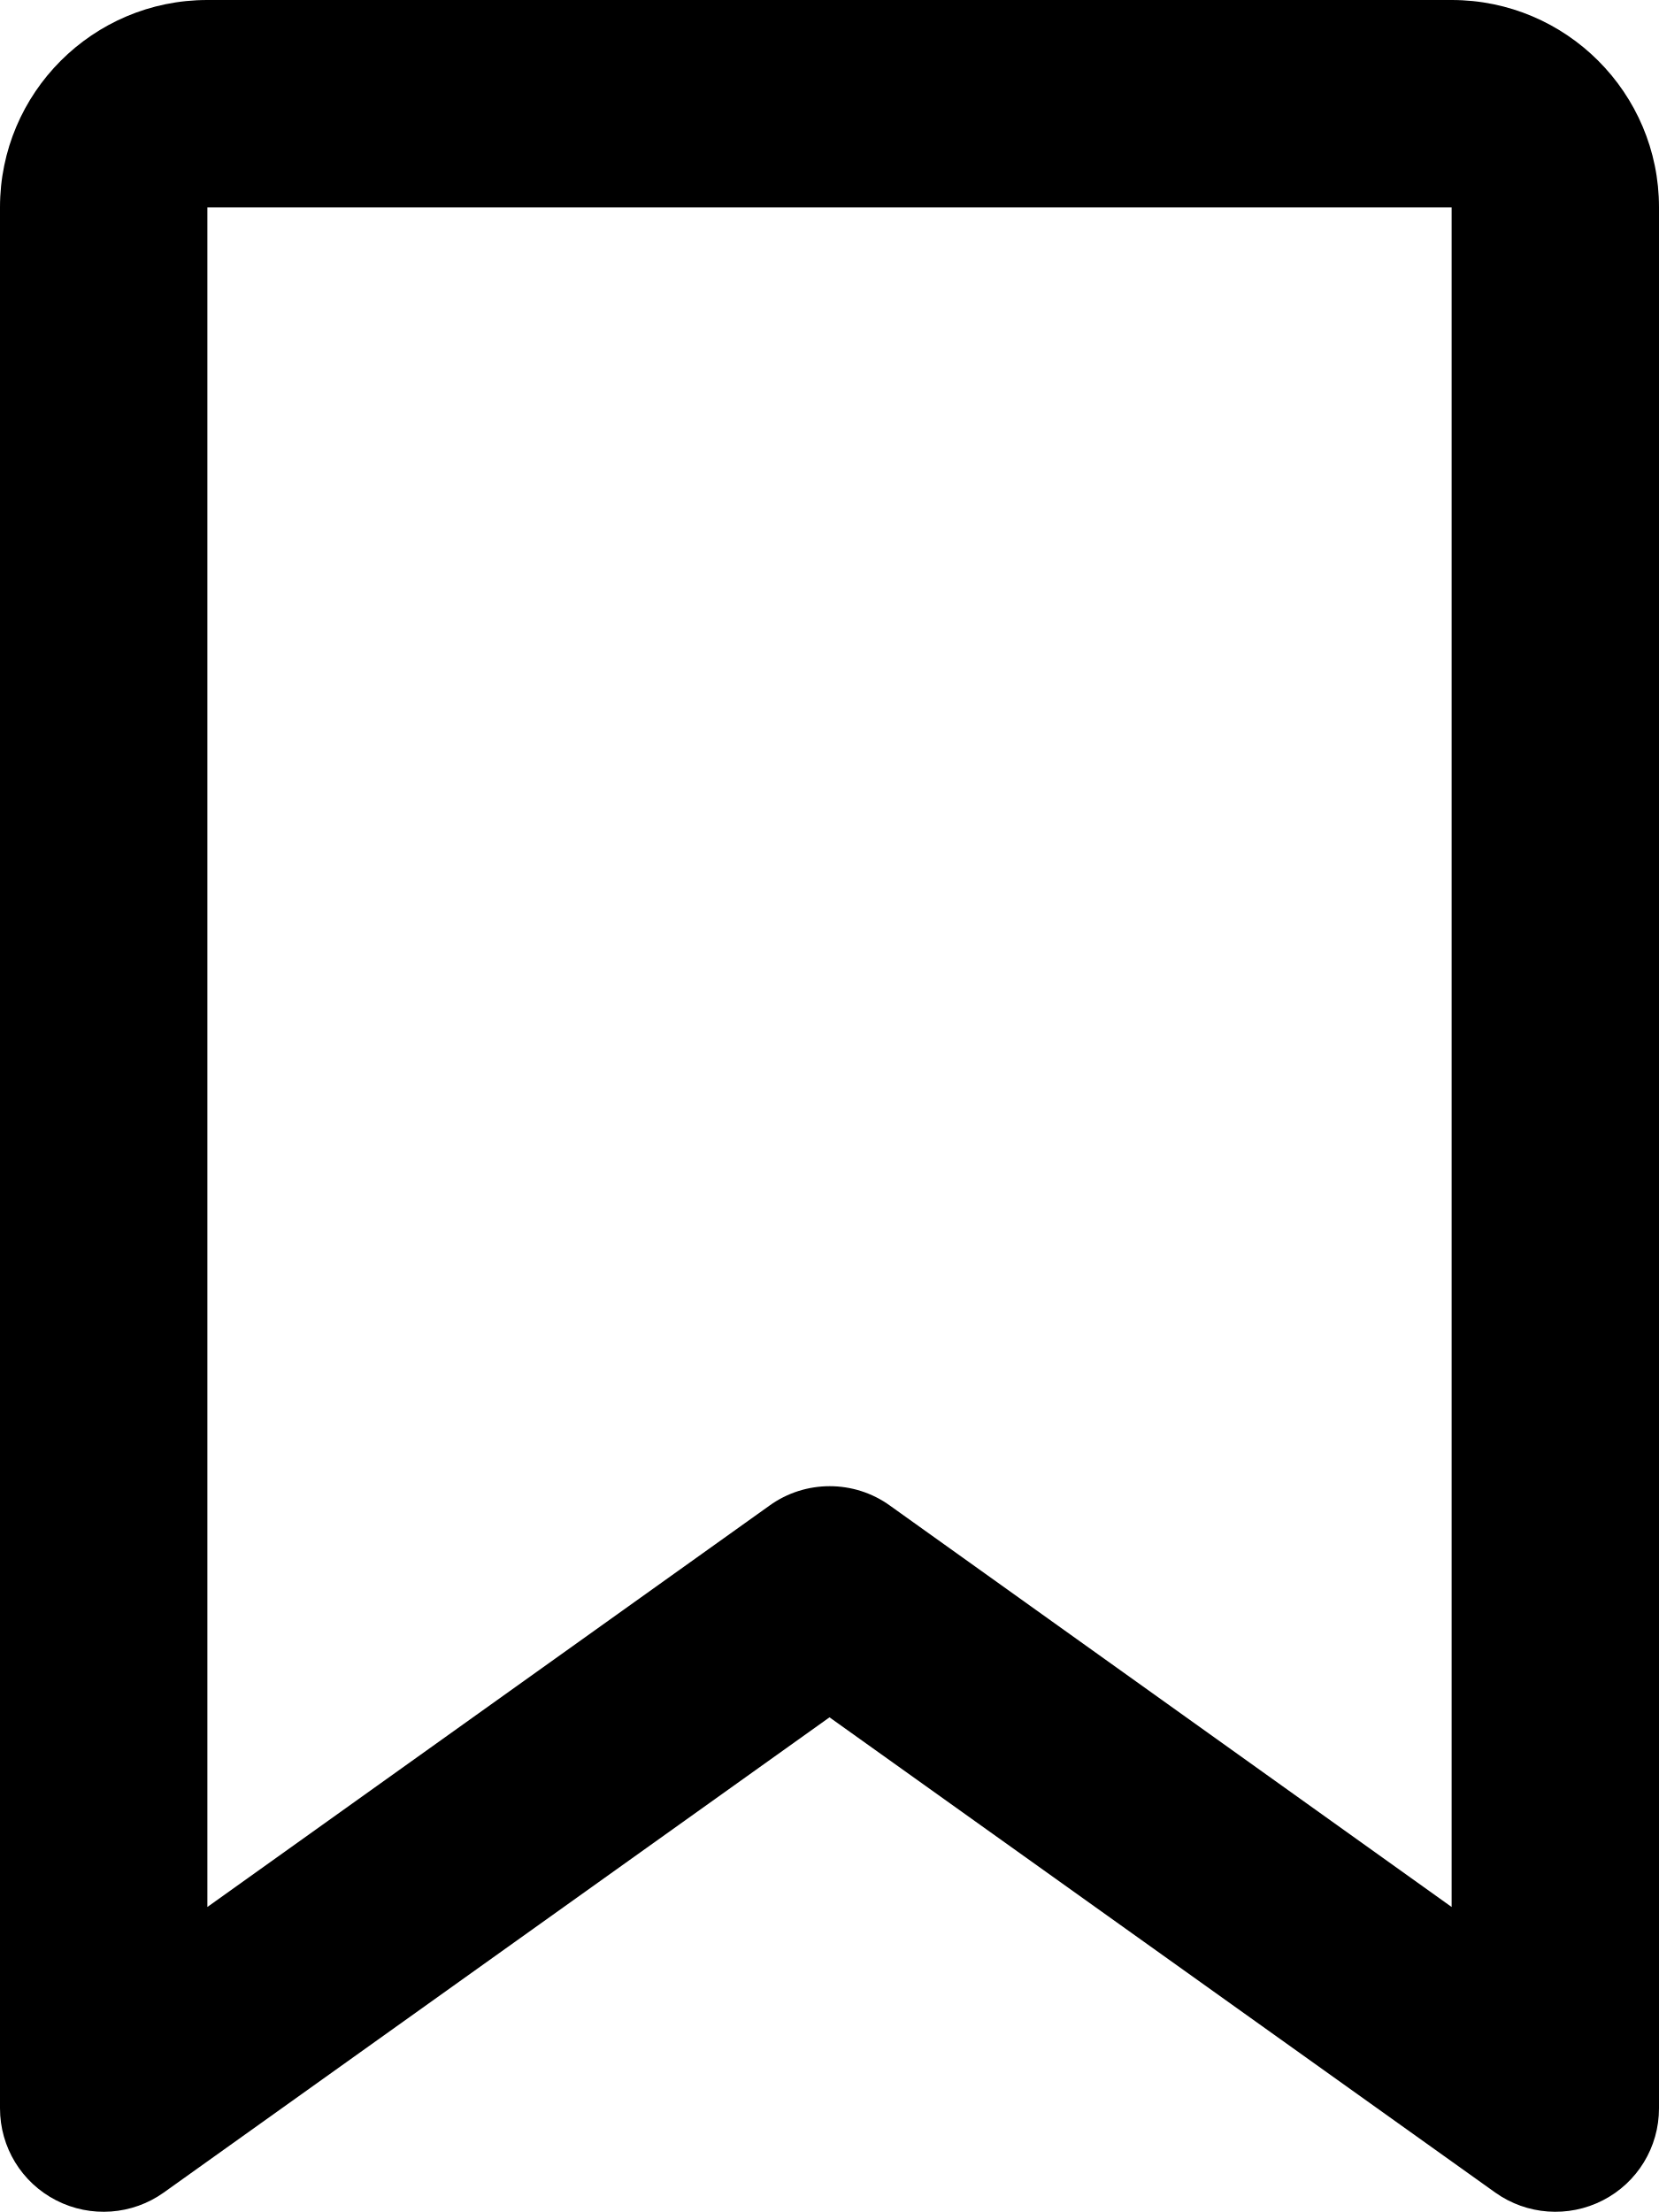
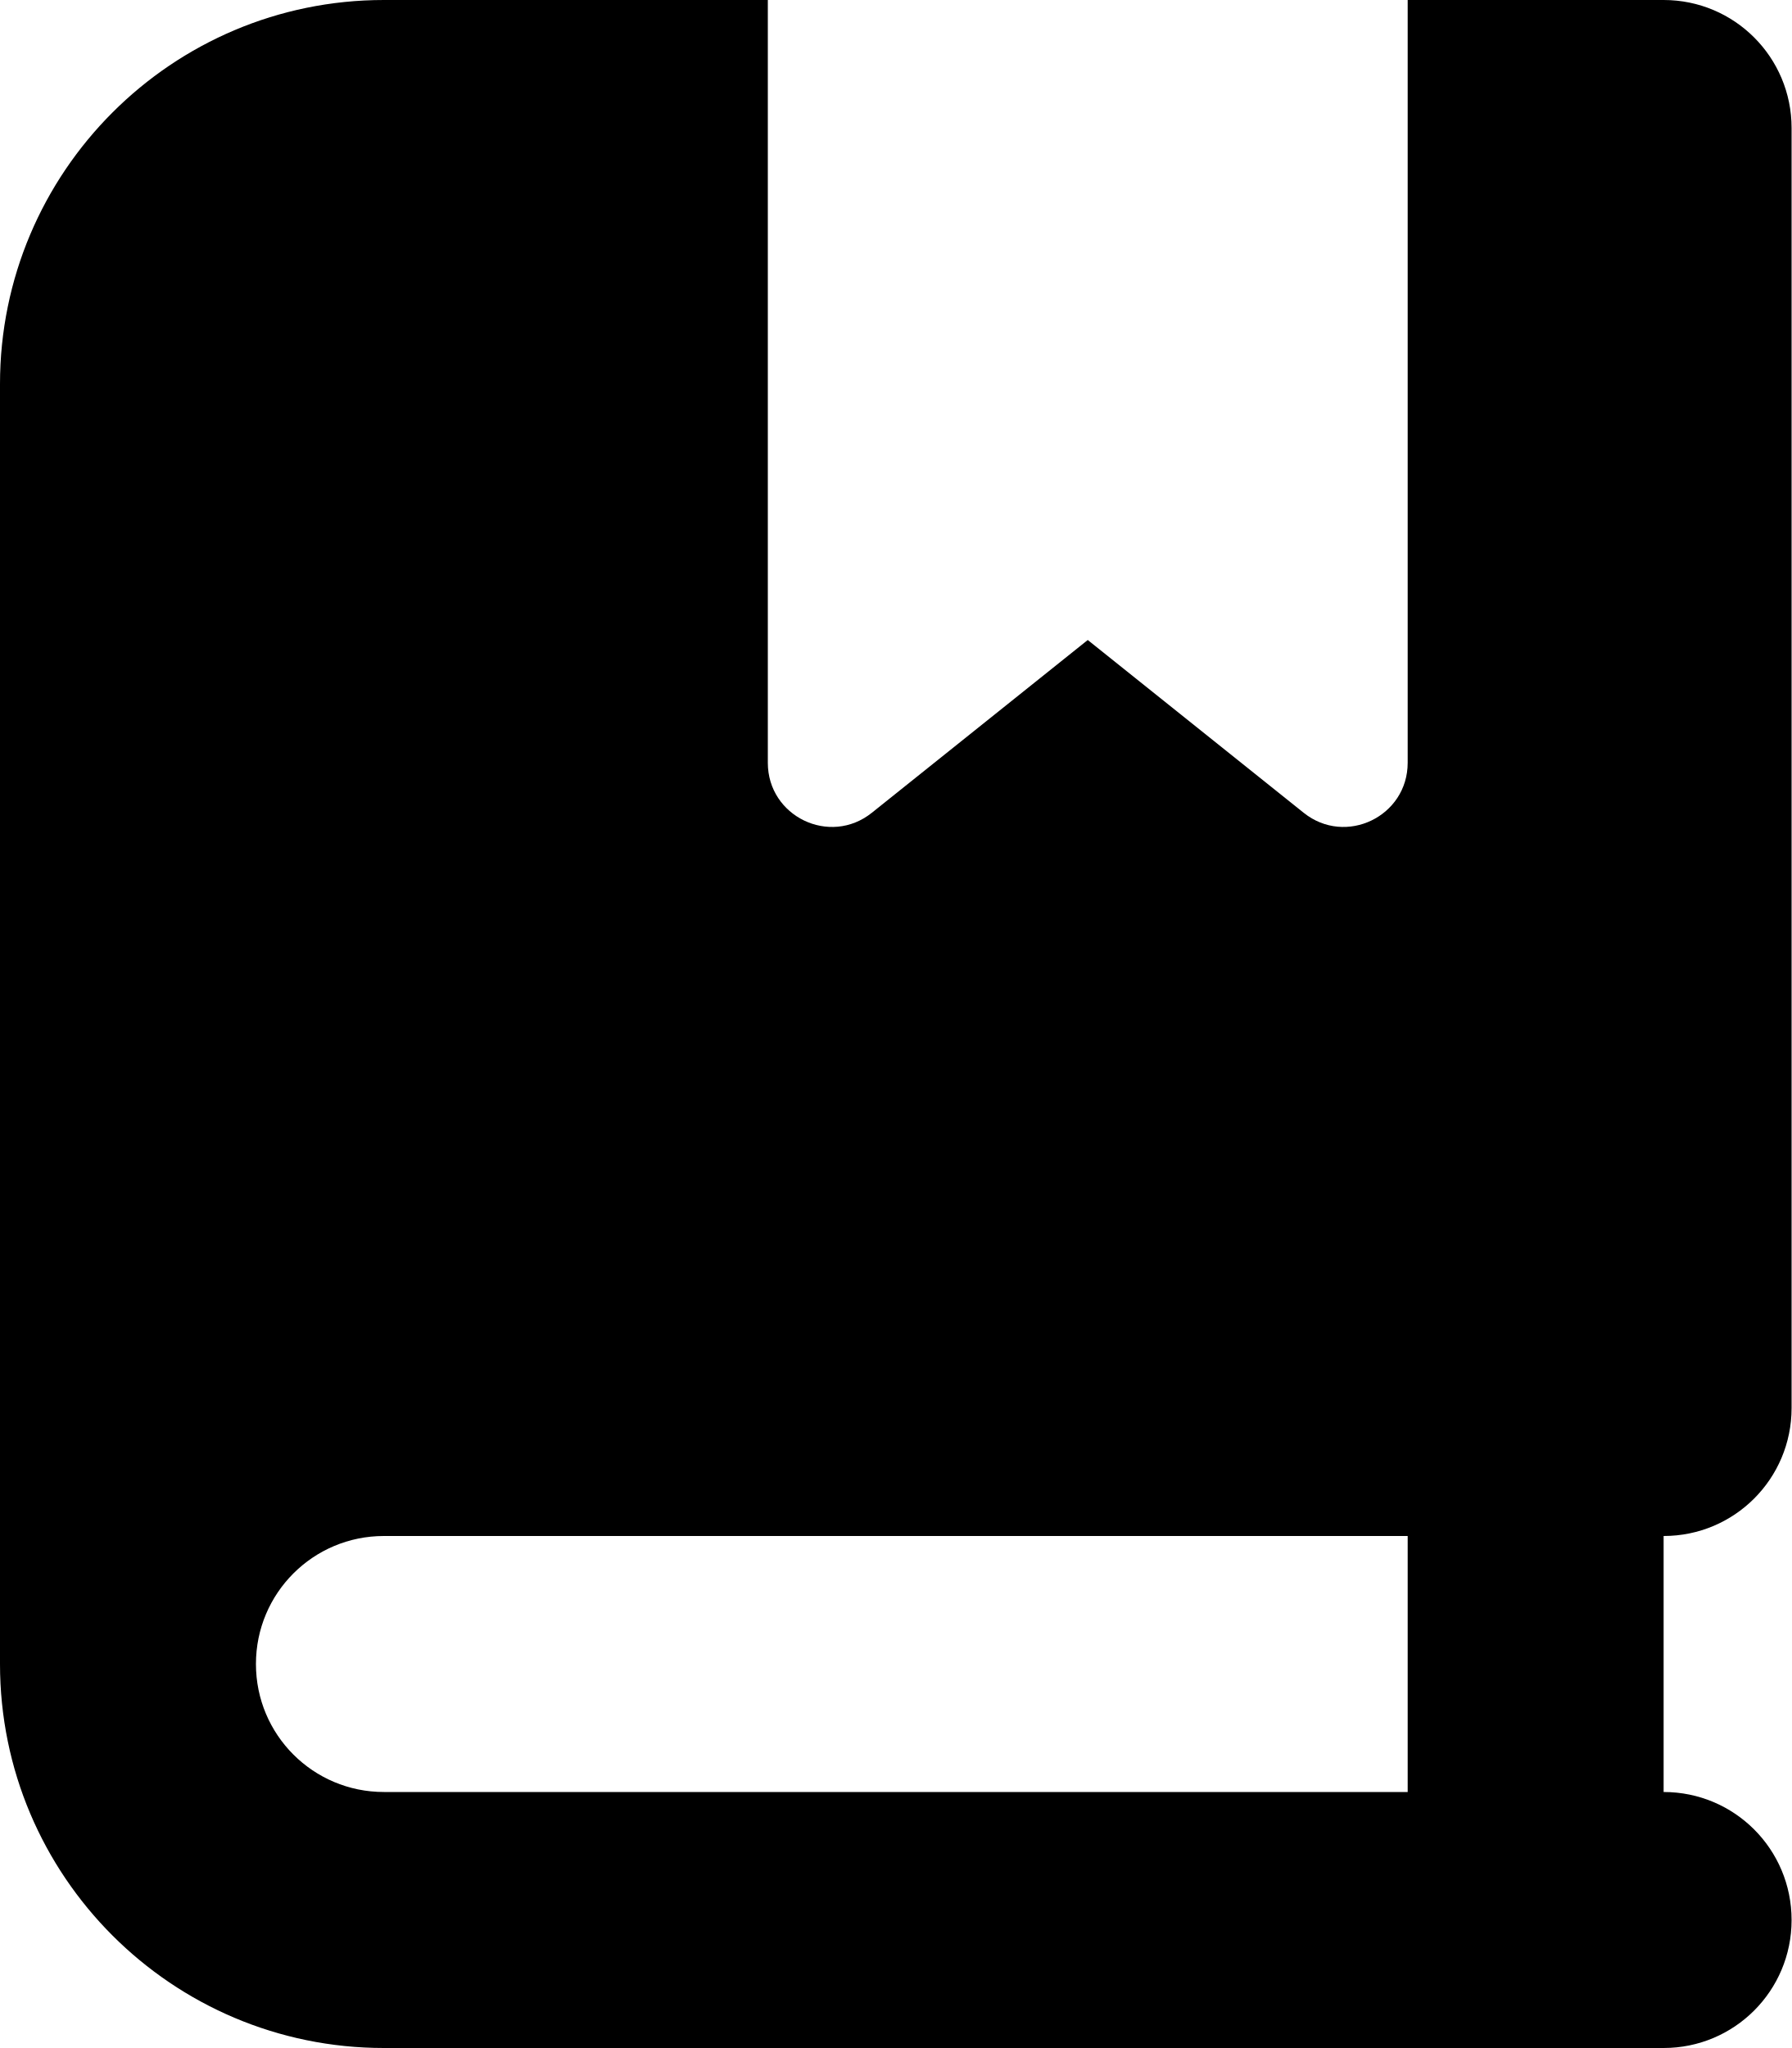
- <svg xmlns="http://www.w3.org/2000/svg" height="1em" viewBox="0 0 384 512" preserveAspectRatio="xMinYMid meet">
-   <path d="M0 48C0 21.5 21.5 0 48 0l0 48V441.4l130.1-92.9c8.3-6 19.6-6 27.9 0L336 441.4V48H48V0H336c26.5 0 48 21.5 48 48V488c0 9-5 17.2-13 21.3s-17.6 3.4-24.9-1.8L192 397.5 37.9 507.5c-7.3 5.2-16.9 5.9-24.9 1.8S0 497 0 488V48z" />
+ <svg xmlns="http://www.w3.org/2000/svg" viewBox="0 0 448 512">
+   <path d="M0 96C0 43 43 0 96 0h96V190.7c0 13.4 15.5 20.9 26 12.5L272 160l54 43.2c10.5 8.4 26 .9 26-12.5V0h32 32c17.7 0 32 14.3 32 32V352c0 17.7-14.3 32-32 32v64c17.7 0 32 14.3 32 32s-14.3 32-32 32H384 96c-53 0-96-43-96-96V96zM64 416c0 17.7 14.3 32 32 32H352V384H96c-17.7 0-32 14.3-32 32z" />
</svg>
